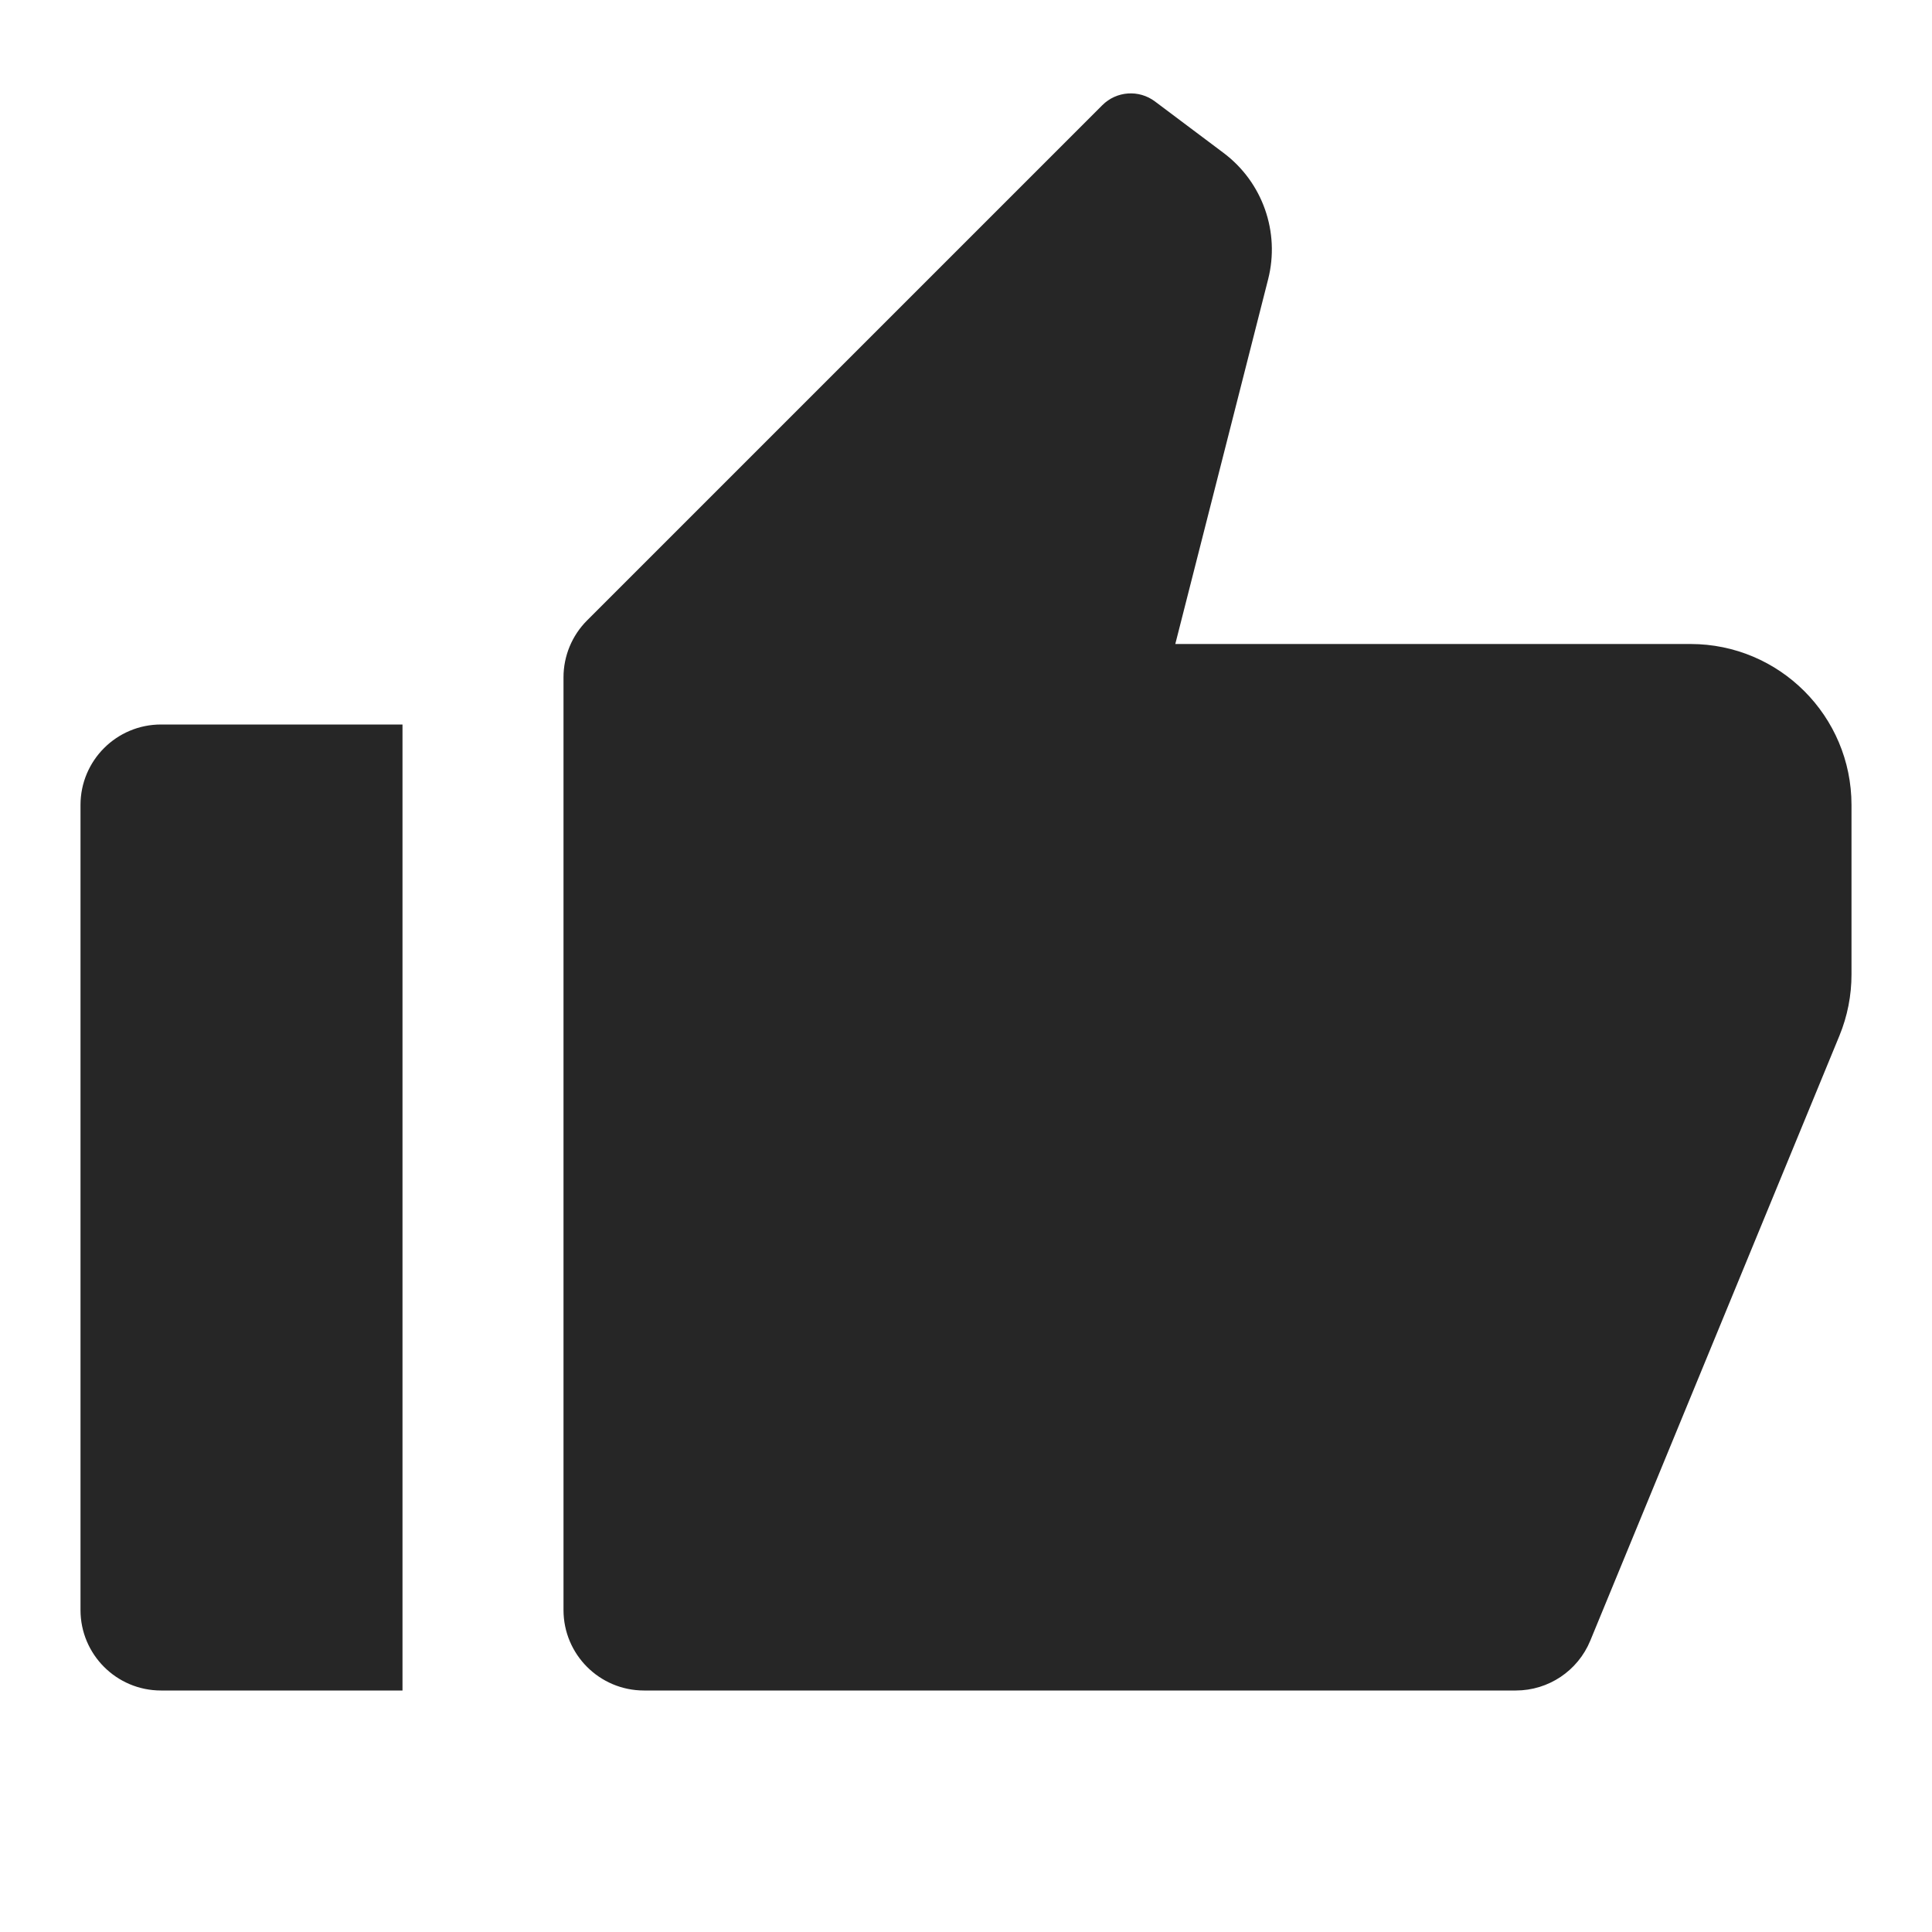
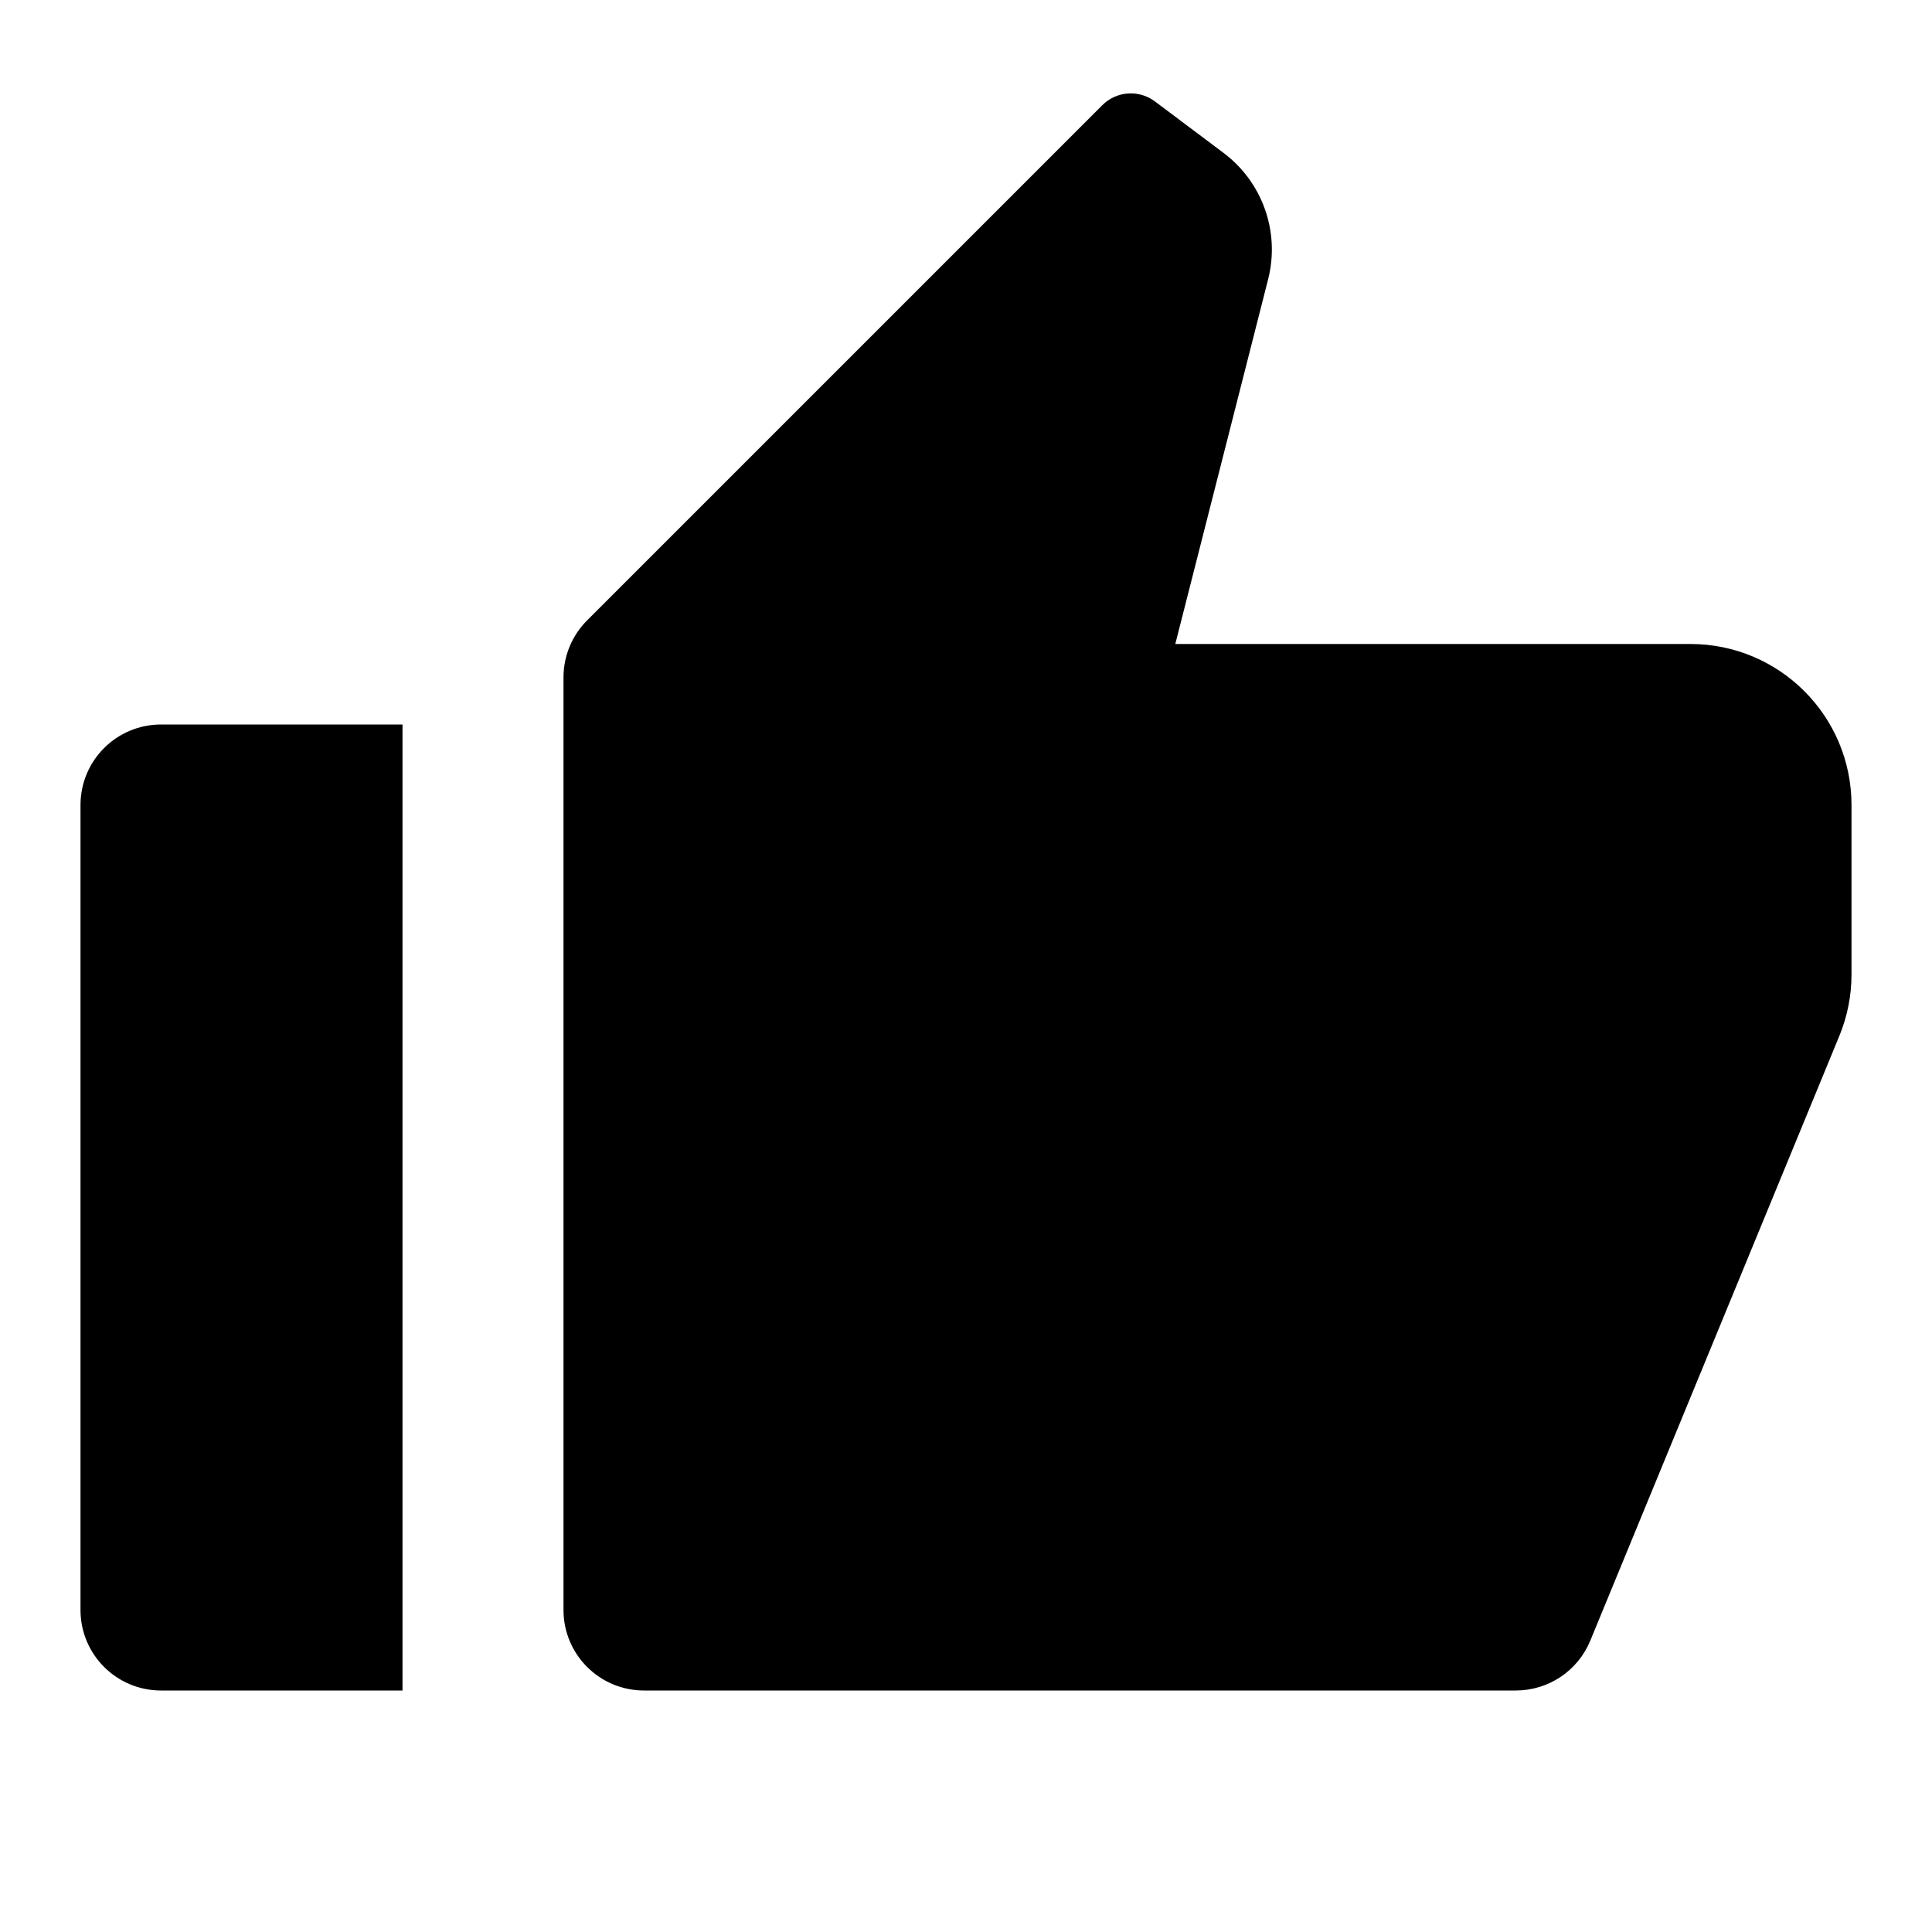
<svg xmlns="http://www.w3.org/2000/svg" width="24" height="24" fill="none">
-   <path fill="#262626" d="M2 9h3v12H2a1 1 0 0 1-1-1V10a1 1 0 0 1 1-1Zm5.293-1.293 6.4-6.4a.5.5 0 0 1 .654-.047l.853.64a1.5 1.5 0 0 1 .553 1.57L14.6 8H21a2 2 0 0 1 2 2v2.104a2 2 0 0 1-.15.762l-3.095 7.515a1 1 0 0 1-.925.619H8a1 1 0 0 1-1-1V8.414a1 1 0 0 1 .293-.707Z" />
+   <path fill="currentColor" d="M2 9h3v12H2a1 1 0 0 1-1-1V10a1 1 0 0 1 1-1Zm5.293-1.293 6.4-6.4a.5.5 0 0 1 .654-.047l.853.64a1.5 1.5 0 0 1 .553 1.57L14.6 8H21a2 2 0 0 1 2 2v2.104a2 2 0 0 1-.15.762l-3.095 7.515a1 1 0 0 1-.925.619H8a1 1 0 0 1-1-1V8.414a1 1 0 0 1 .293-.707Z" />
</svg>
